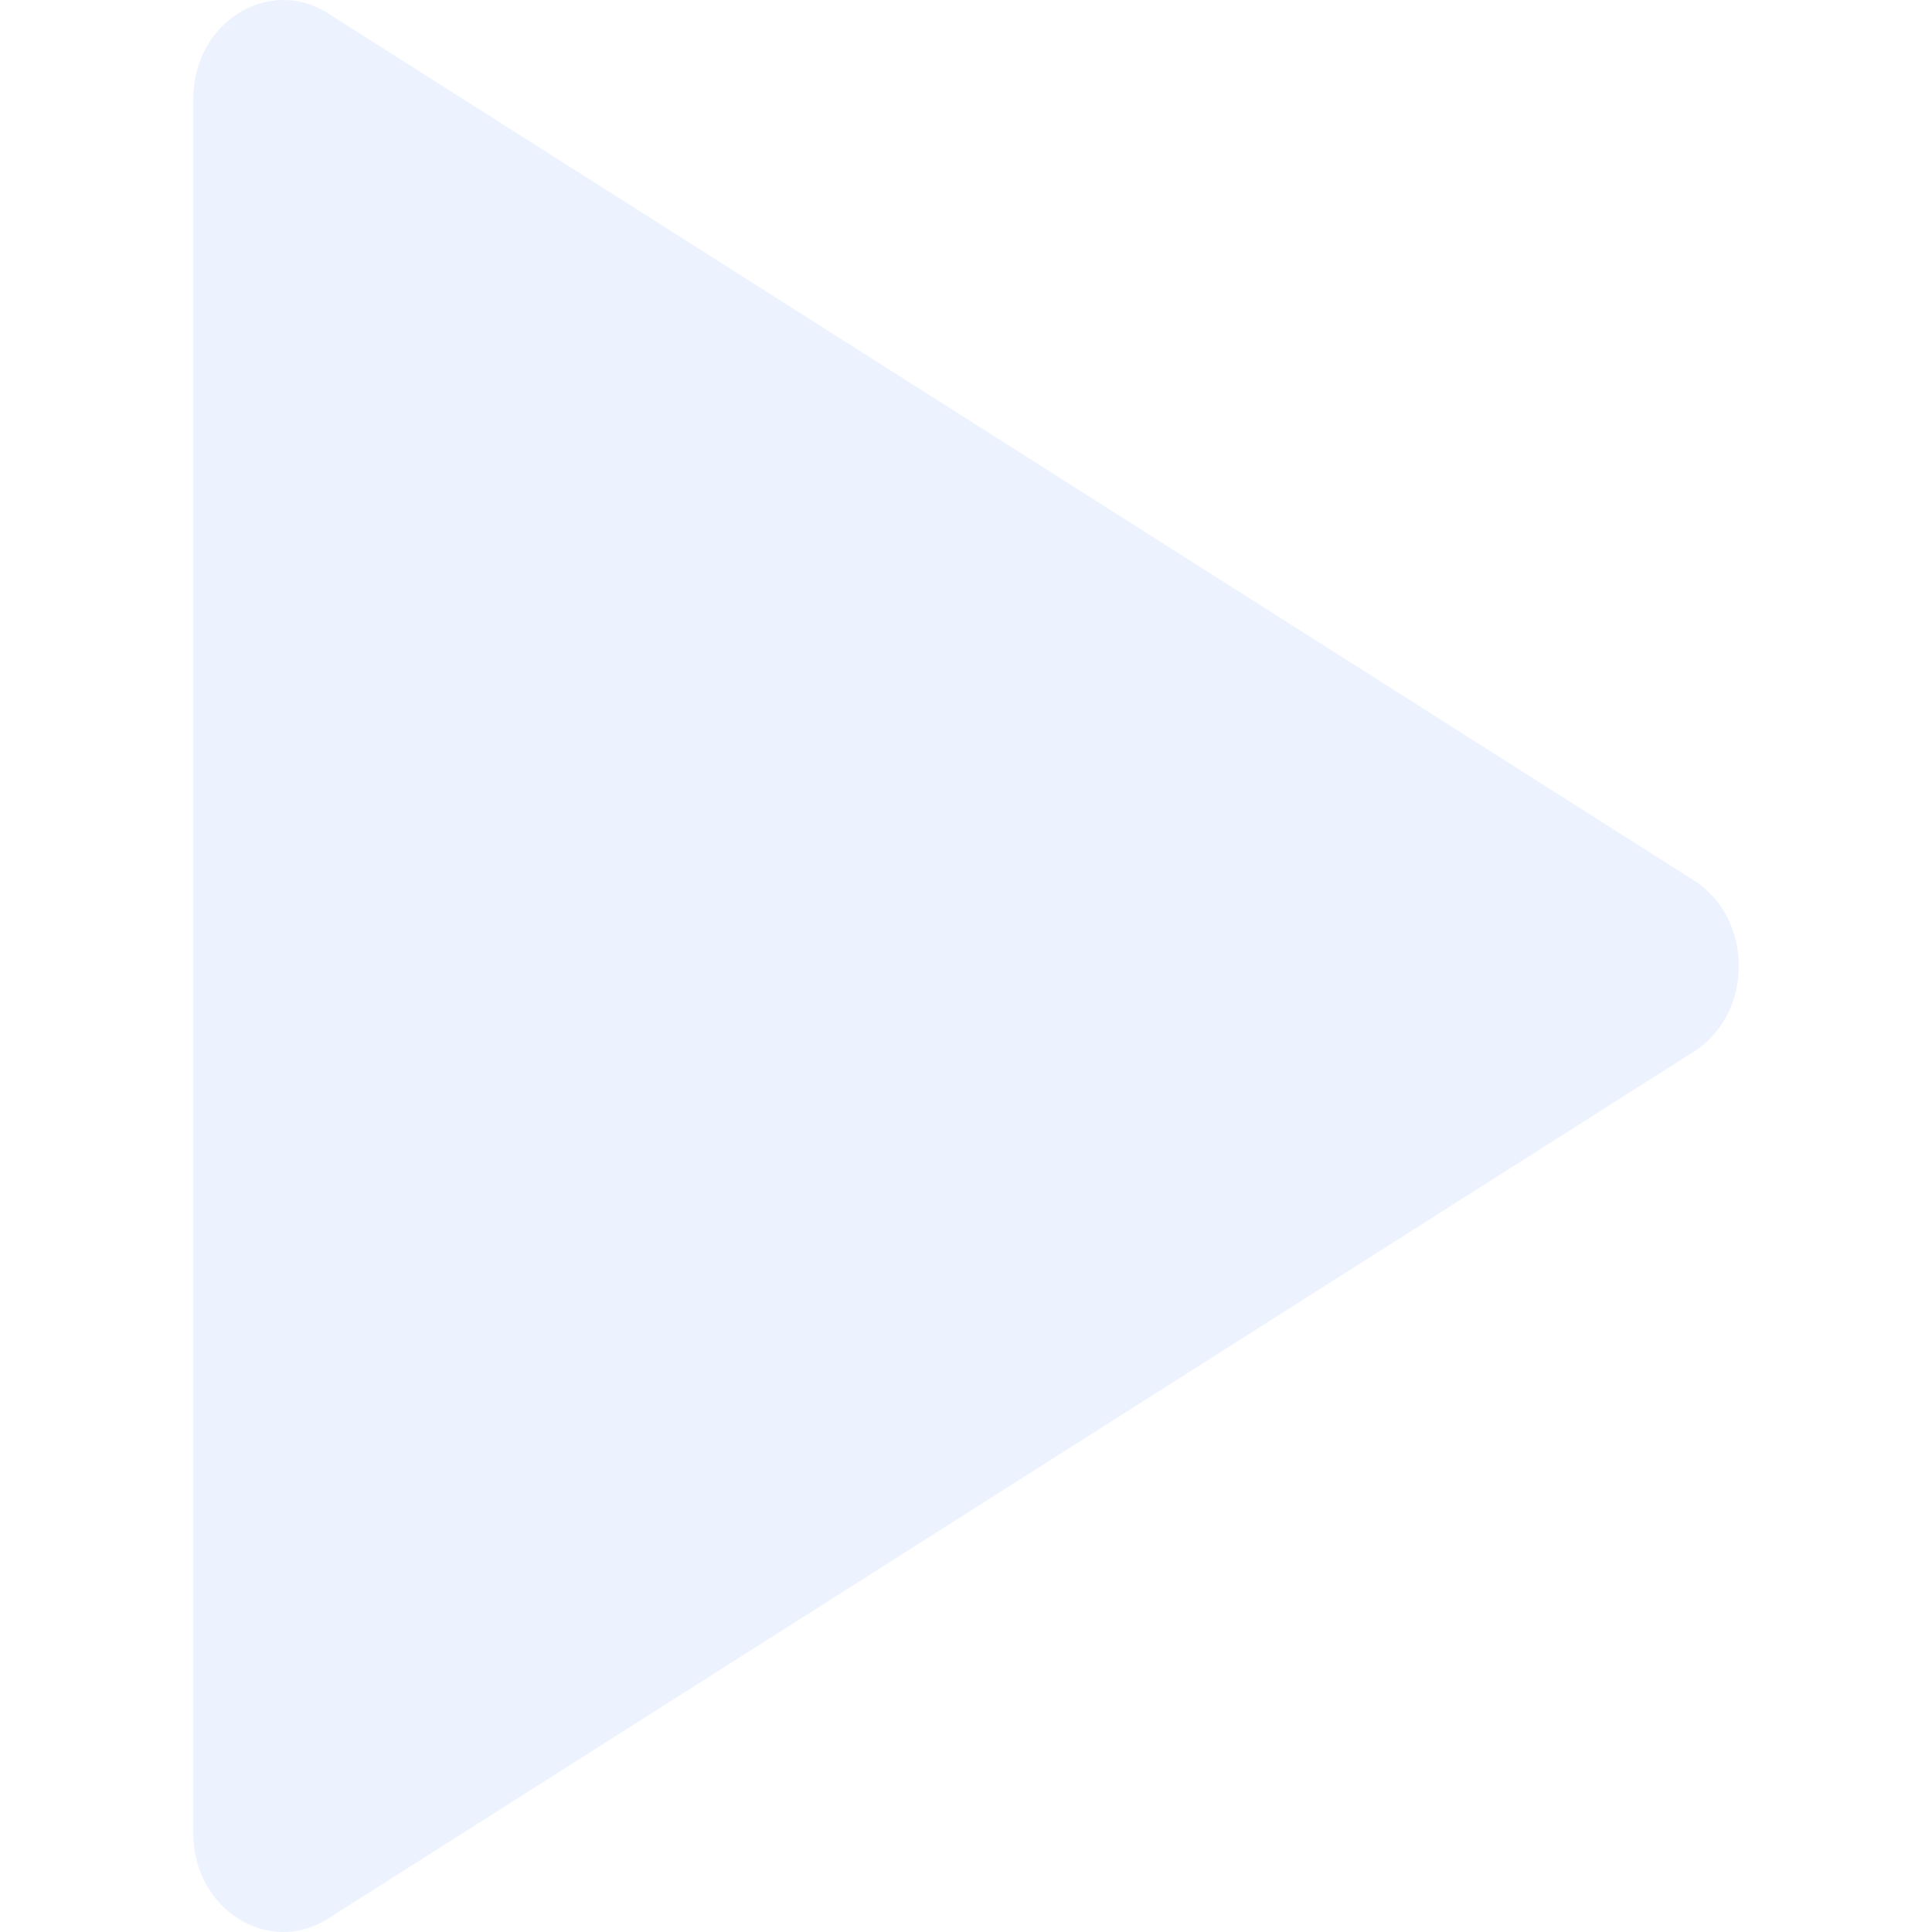
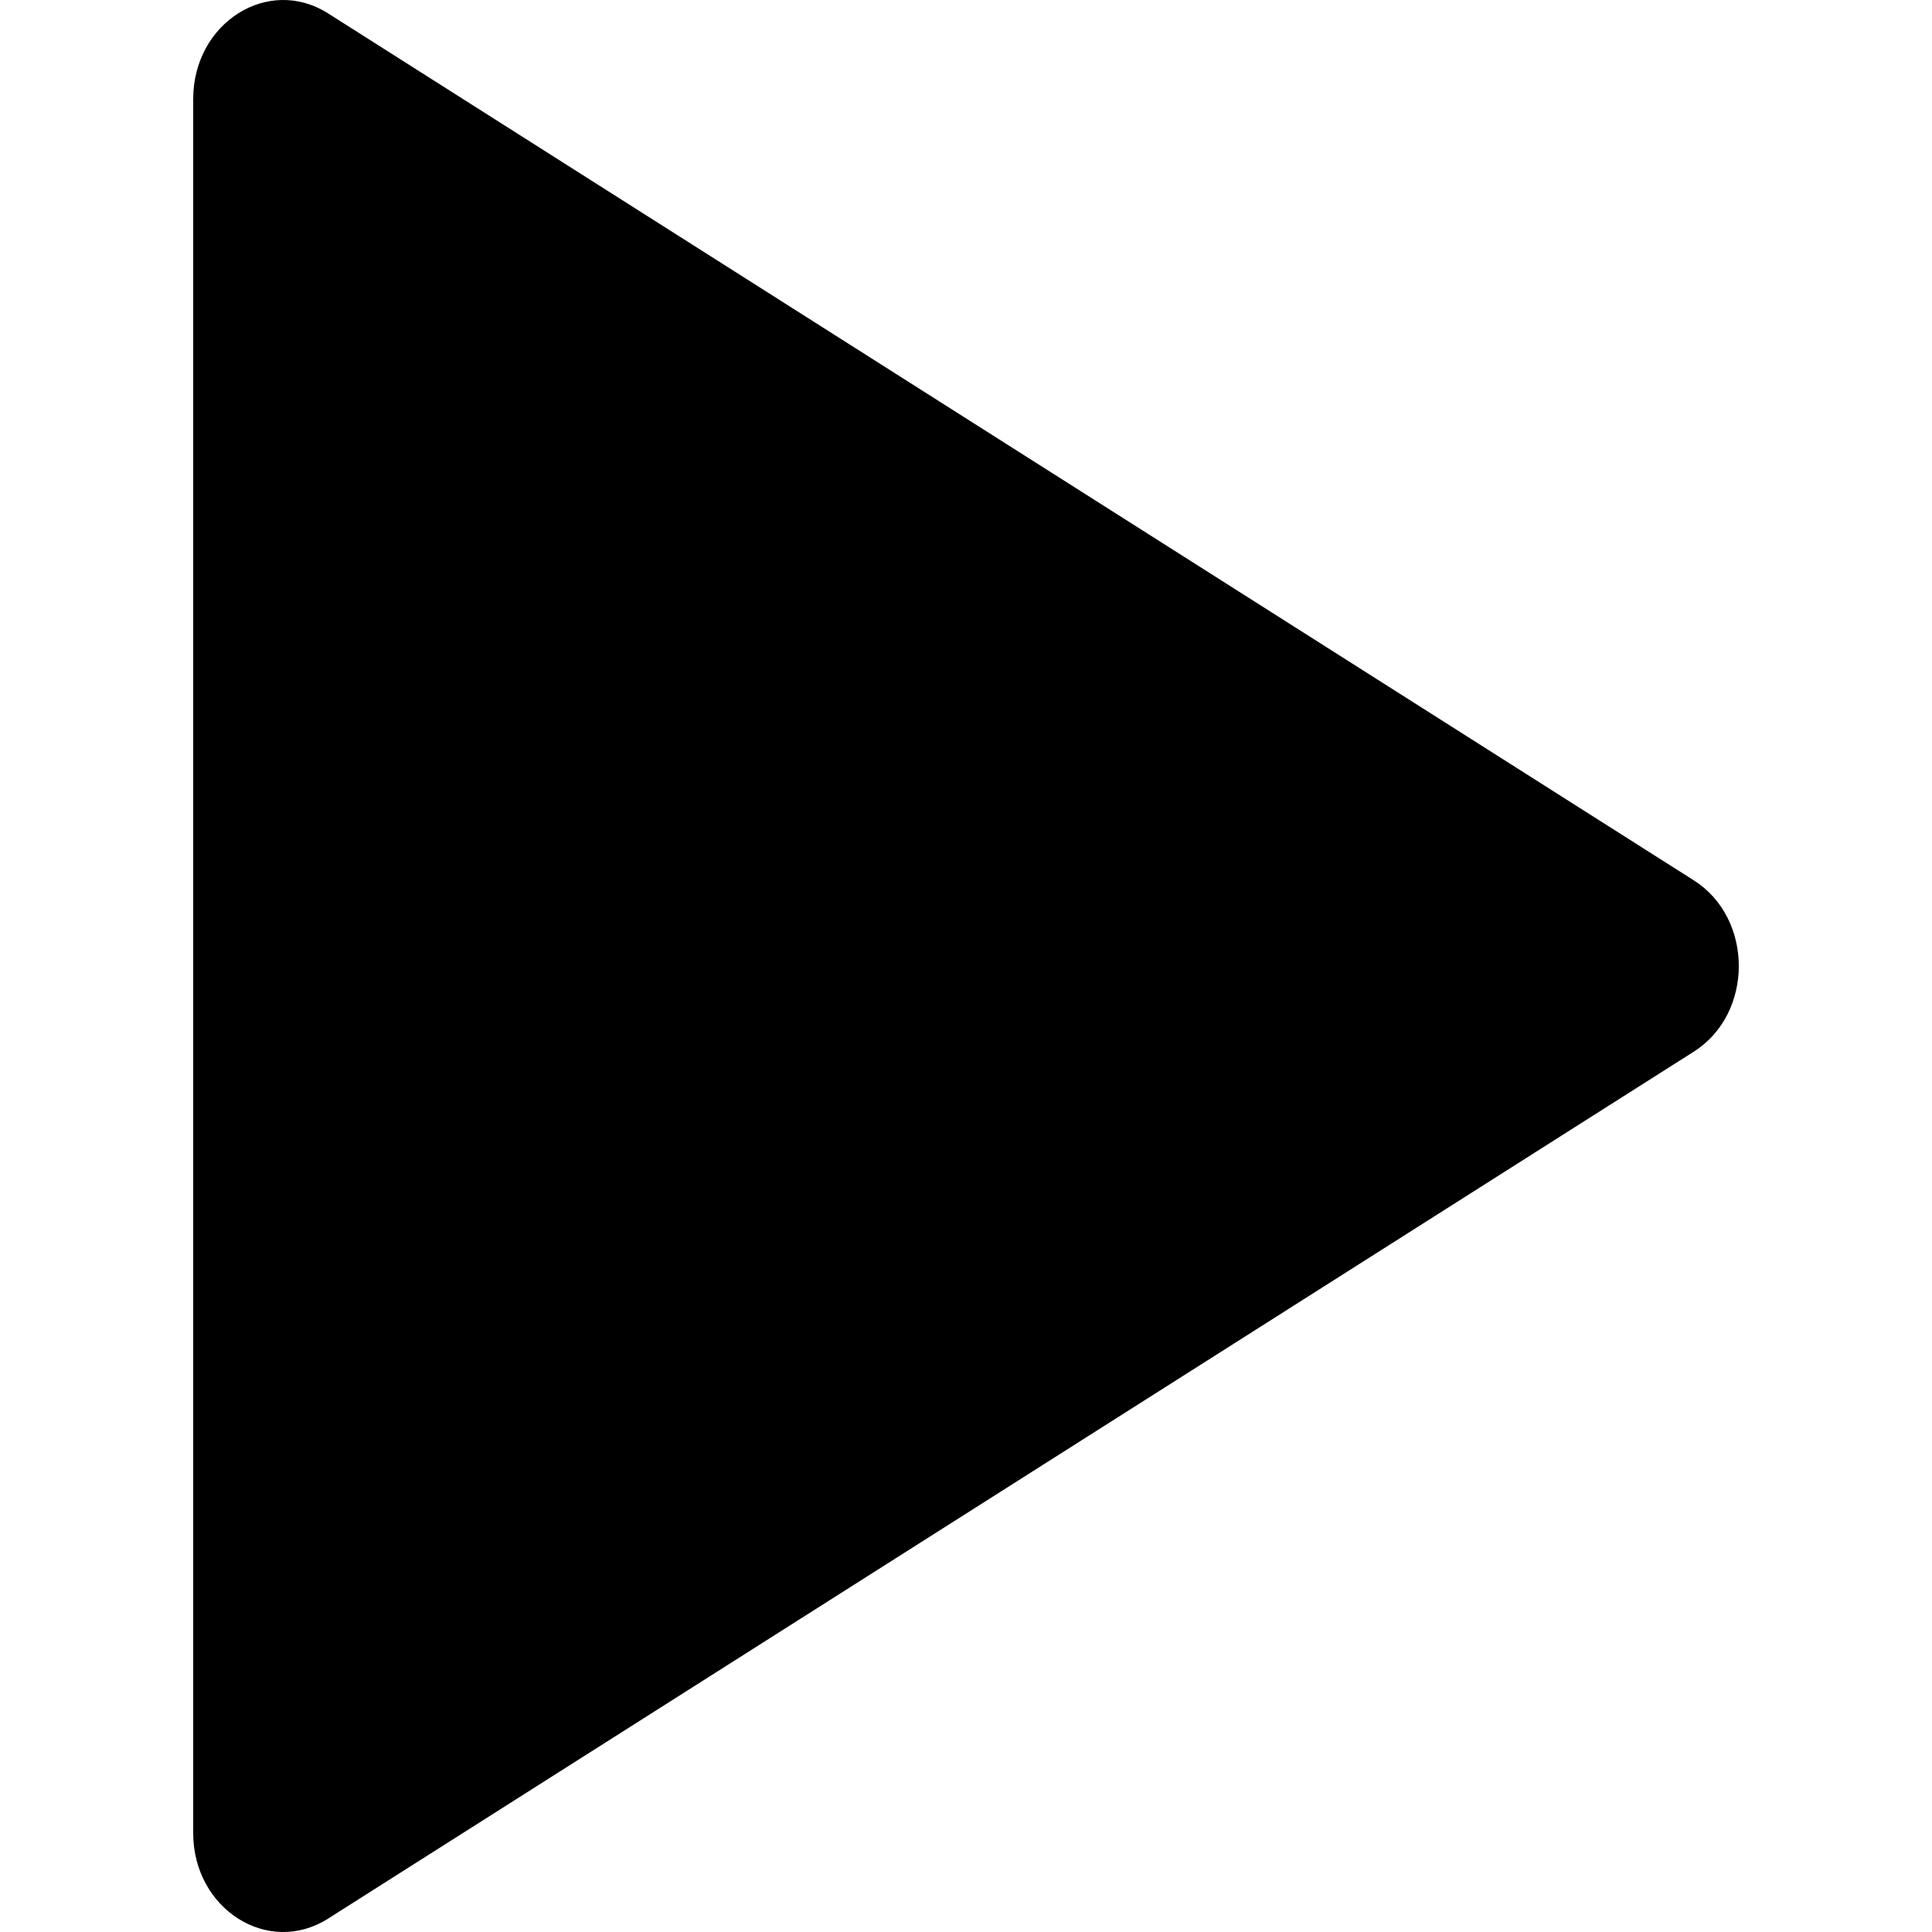
<svg xmlns="http://www.w3.org/2000/svg" width="100" height="100" viewBox="0 0 100 100" fill="none">
-   <path d="M87.673 45.568C90.776 47.538 90.776 52.462 87.673 54.432L16.982 99.307C13.879 101.277 10 98.814 10 94.875L10 5.125C10 1.186 13.879 -1.277 16.982 0.693L87.673 45.568Z" fill="#4C79FF" fill-opacity="0.1" />
+   <path d="M87.673 45.568C90.776 47.538 90.776 52.462 87.673 54.432L16.982 99.307C13.879 101.277 10 98.814 10 94.875L10 5.125C10 1.186 13.879 -1.277 16.982 0.693L87.673 45.568Z" fill="currentColor" />
</svg>
